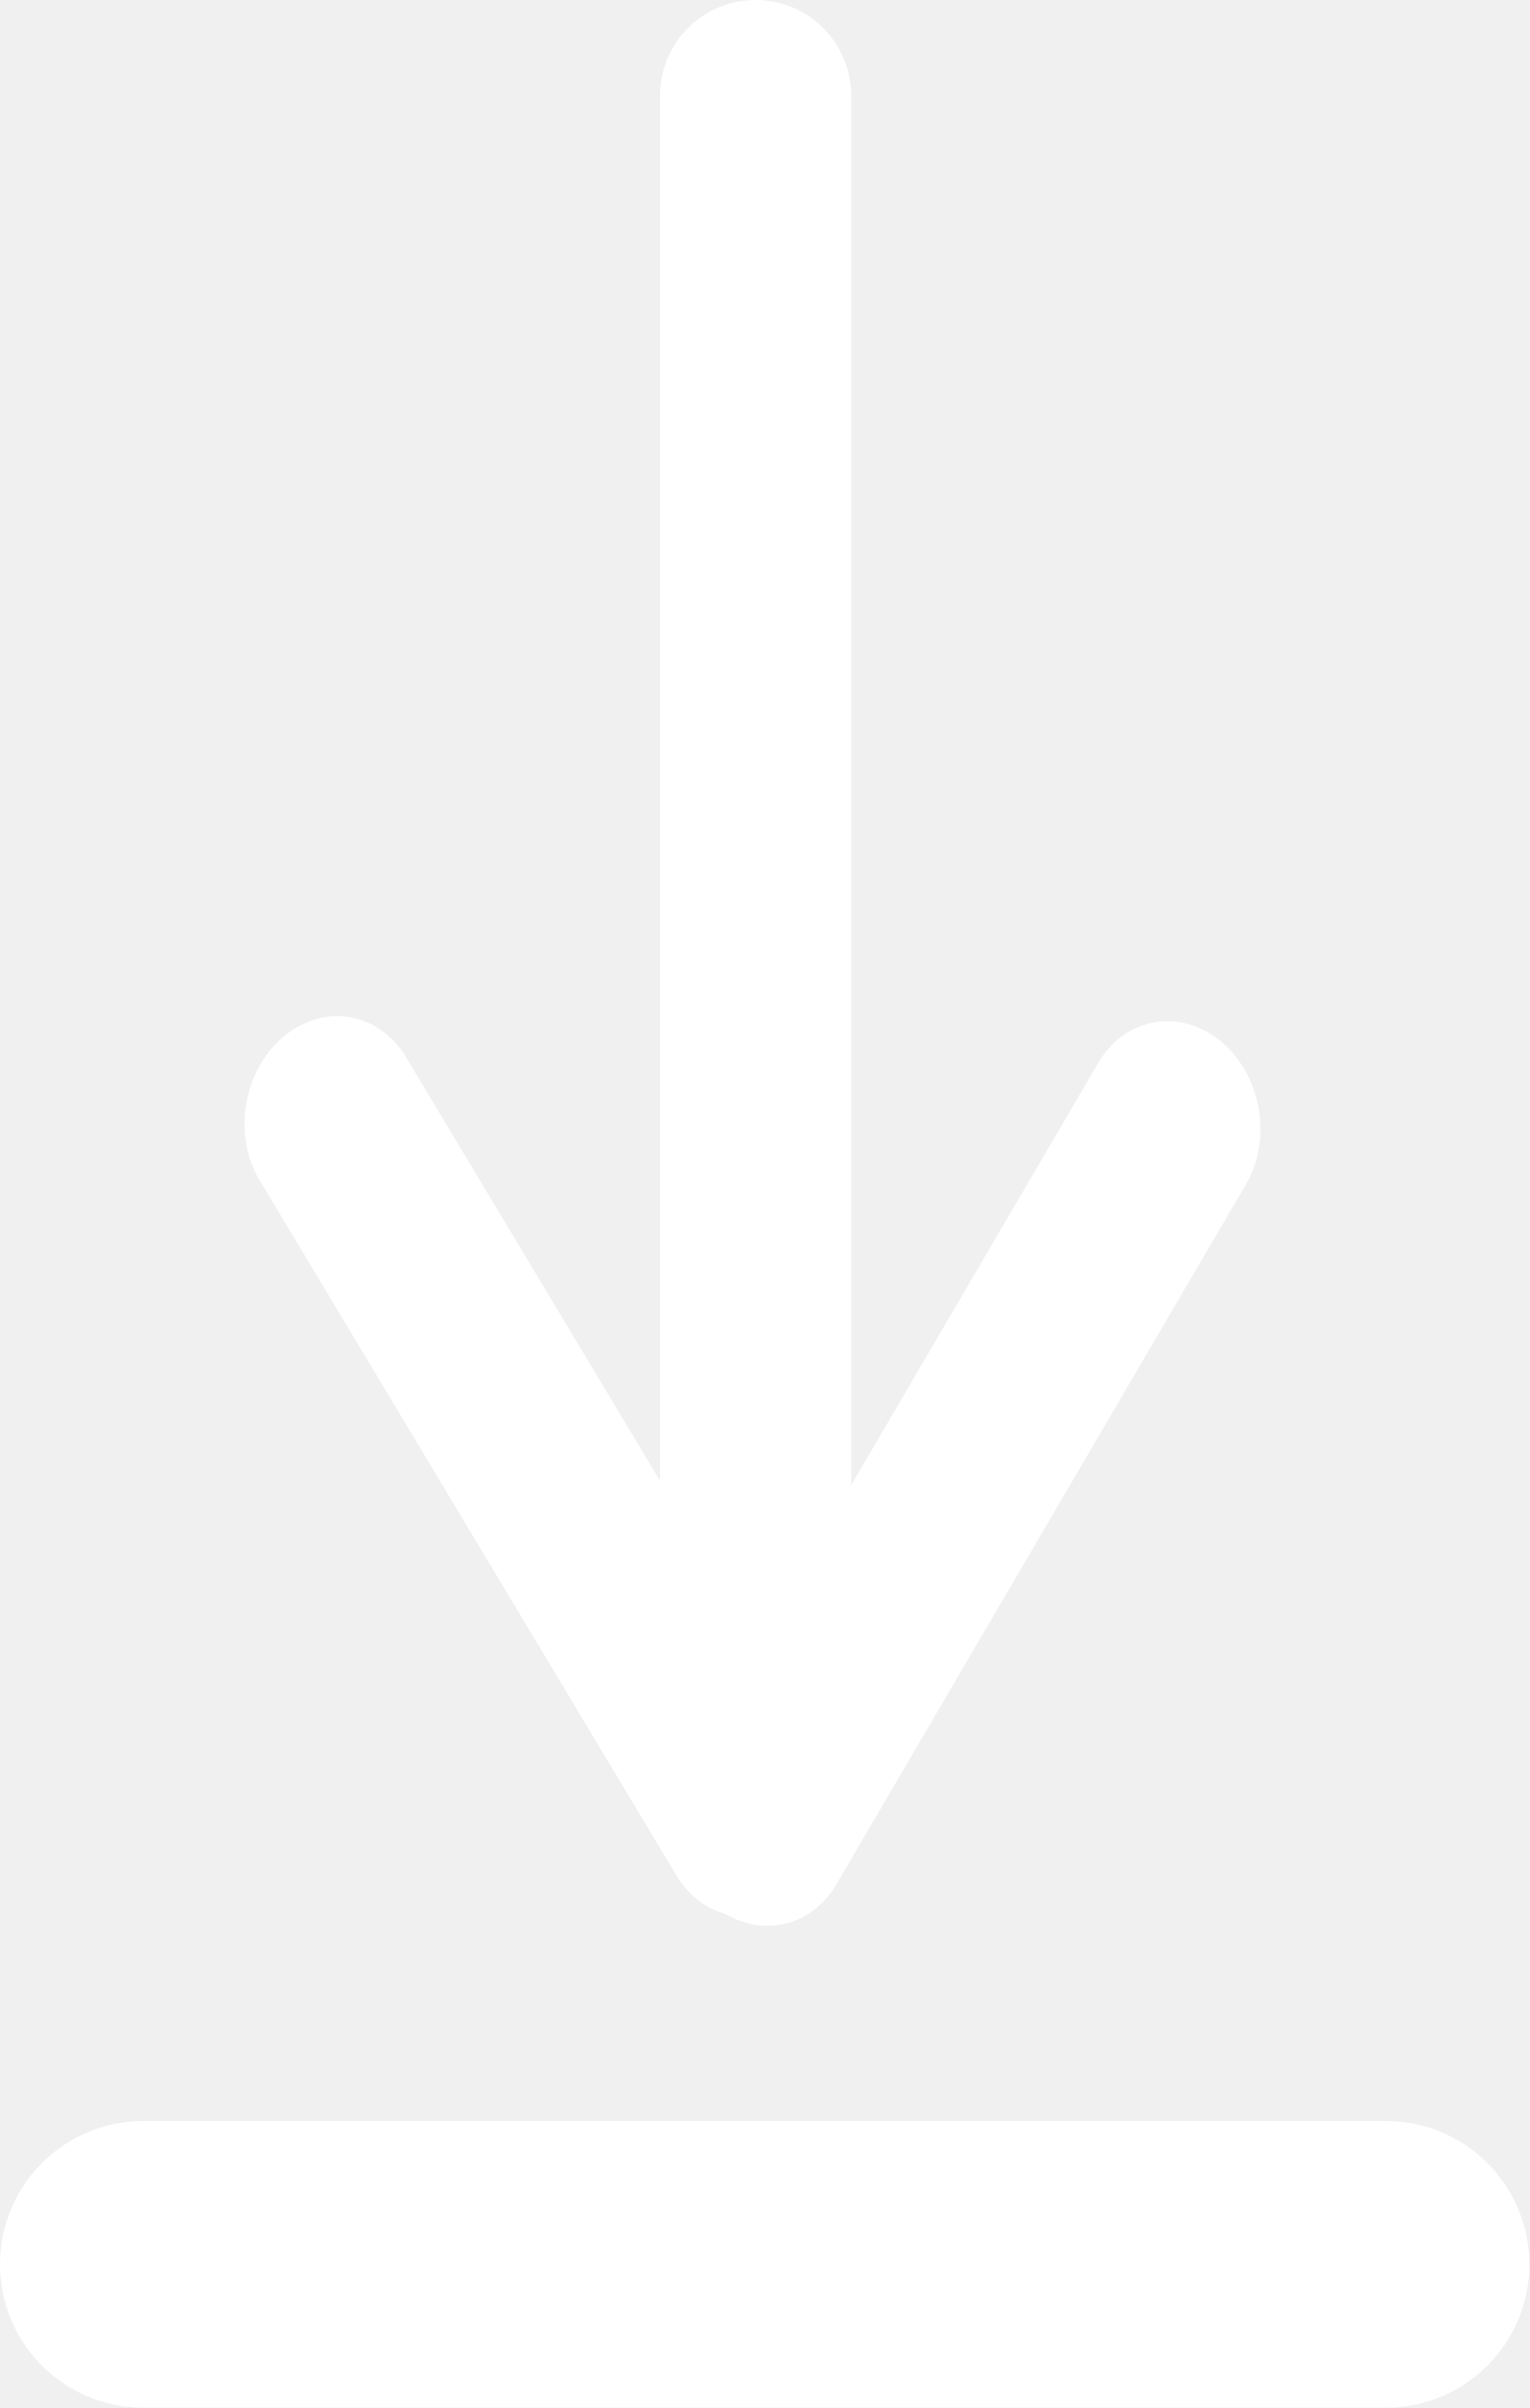
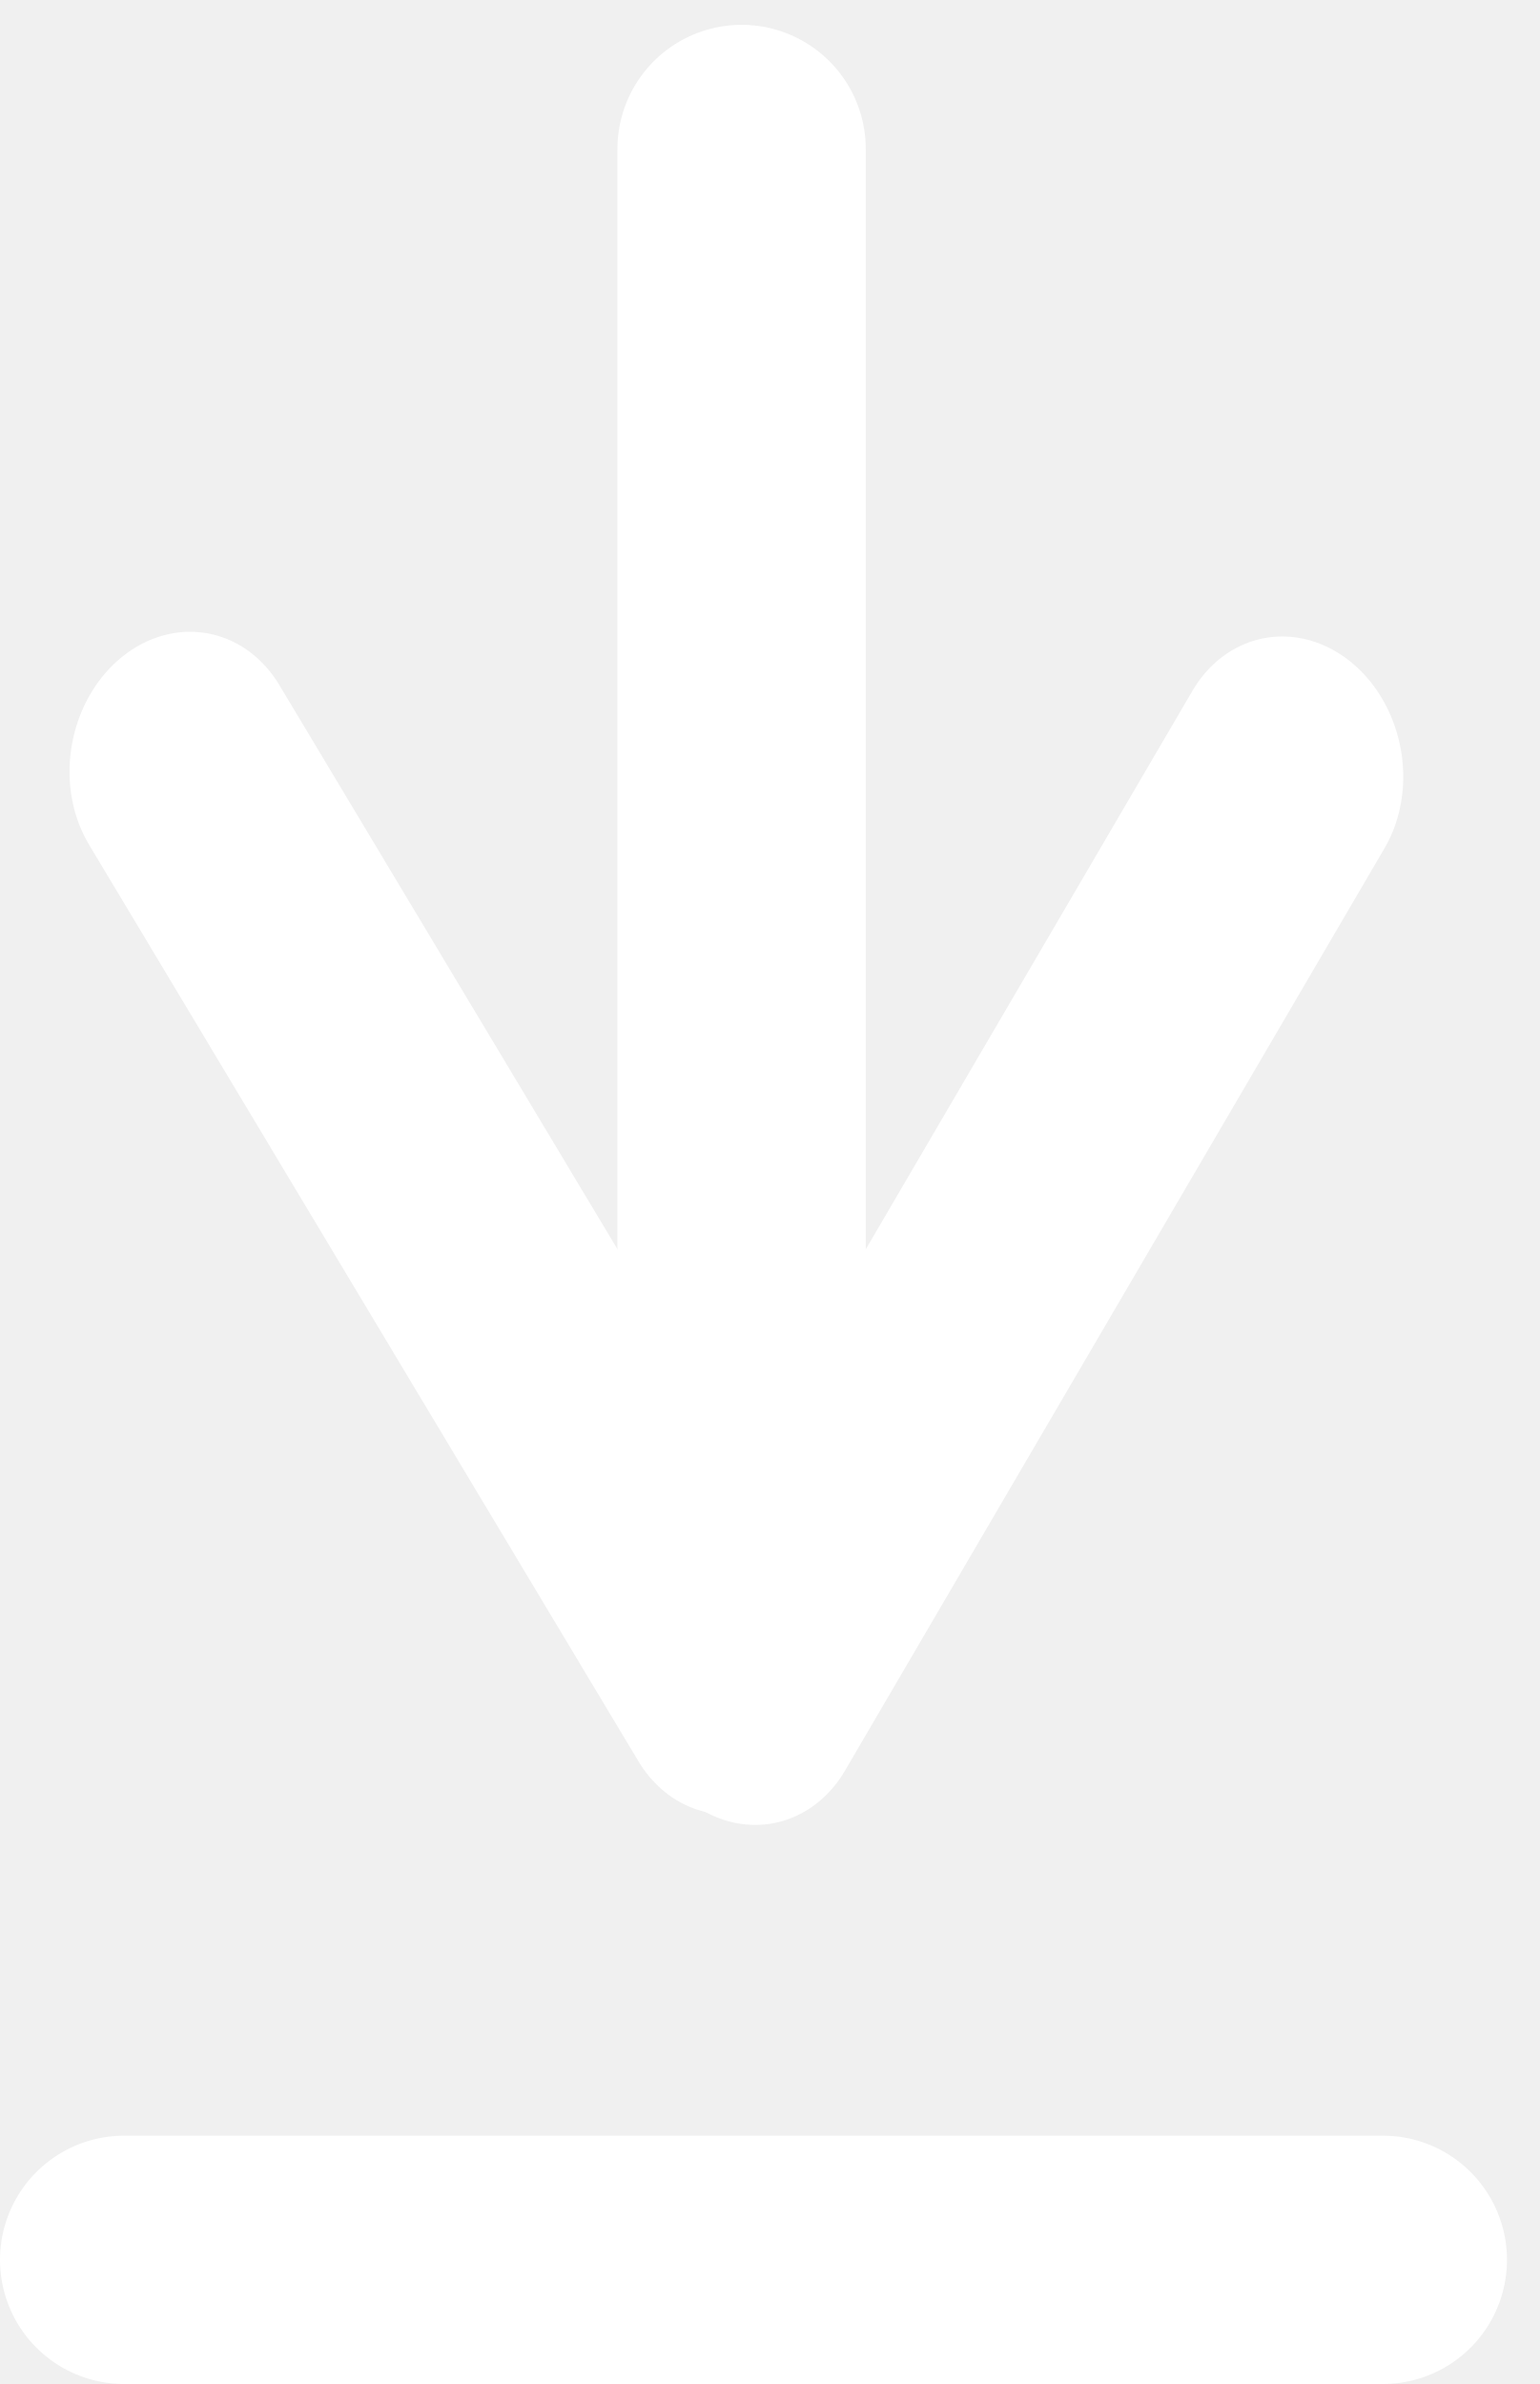
- <svg xmlns="http://www.w3.org/2000/svg" width="80" height="126" viewBox="0 0 80 126" fill="none">
-   <line x1="5" y1="-5" x2="47.437" y2="-5" transform="matrix(0.504901 -0.863178 -0.773633 -0.633634 33.498 96.5649)" stroke="white" stroke-width="10" stroke-linecap="round" />
-   <path d="M39.525 5L39.525 85" stroke="white" stroke-width="10" stroke-linecap="round" />
-   <line x1="5" y1="-5" x2="47.437" y2="-5" transform="matrix(-0.514102 -0.857729 -0.766813 0.641871 37.958 102.426)" stroke="white" stroke-width="10" stroke-linecap="round" />
-   <line x1="7.5" y1="118.483" x2="72.5" y2="118.483" stroke="white" stroke-width="15" stroke-linecap="round" />
+ <svg xmlns="http://www.w3.org/2000/svg" width="31" height="48" viewBox="0 0 31 48" fill="none">
+   <line x1="2.5" y1="-2.5" x2="24.018" y2="-2.5" transform="matrix(0.504901 -0.863178 -0.773633 -0.633634 11.8838 34.6398)" stroke="white" stroke-width="5" stroke-linecap="round" />
+   <path d="M14.932 3L14.932 28.286" stroke="white" stroke-width="5" stroke-linecap="round" />
+   <line x1="2.5" y1="-2.5" x2="24.018" y2="-2.5" transform="matrix(-0.514102 -0.857729 -0.766813 0.641871 14.1387 37.6041)" stroke="white" stroke-width="5" stroke-linecap="round" />
+   <line x1="2.5" y1="45.5" x2="27.843" y2="45.5" stroke="white" stroke-width="5" stroke-linecap="round" />
</svg>
